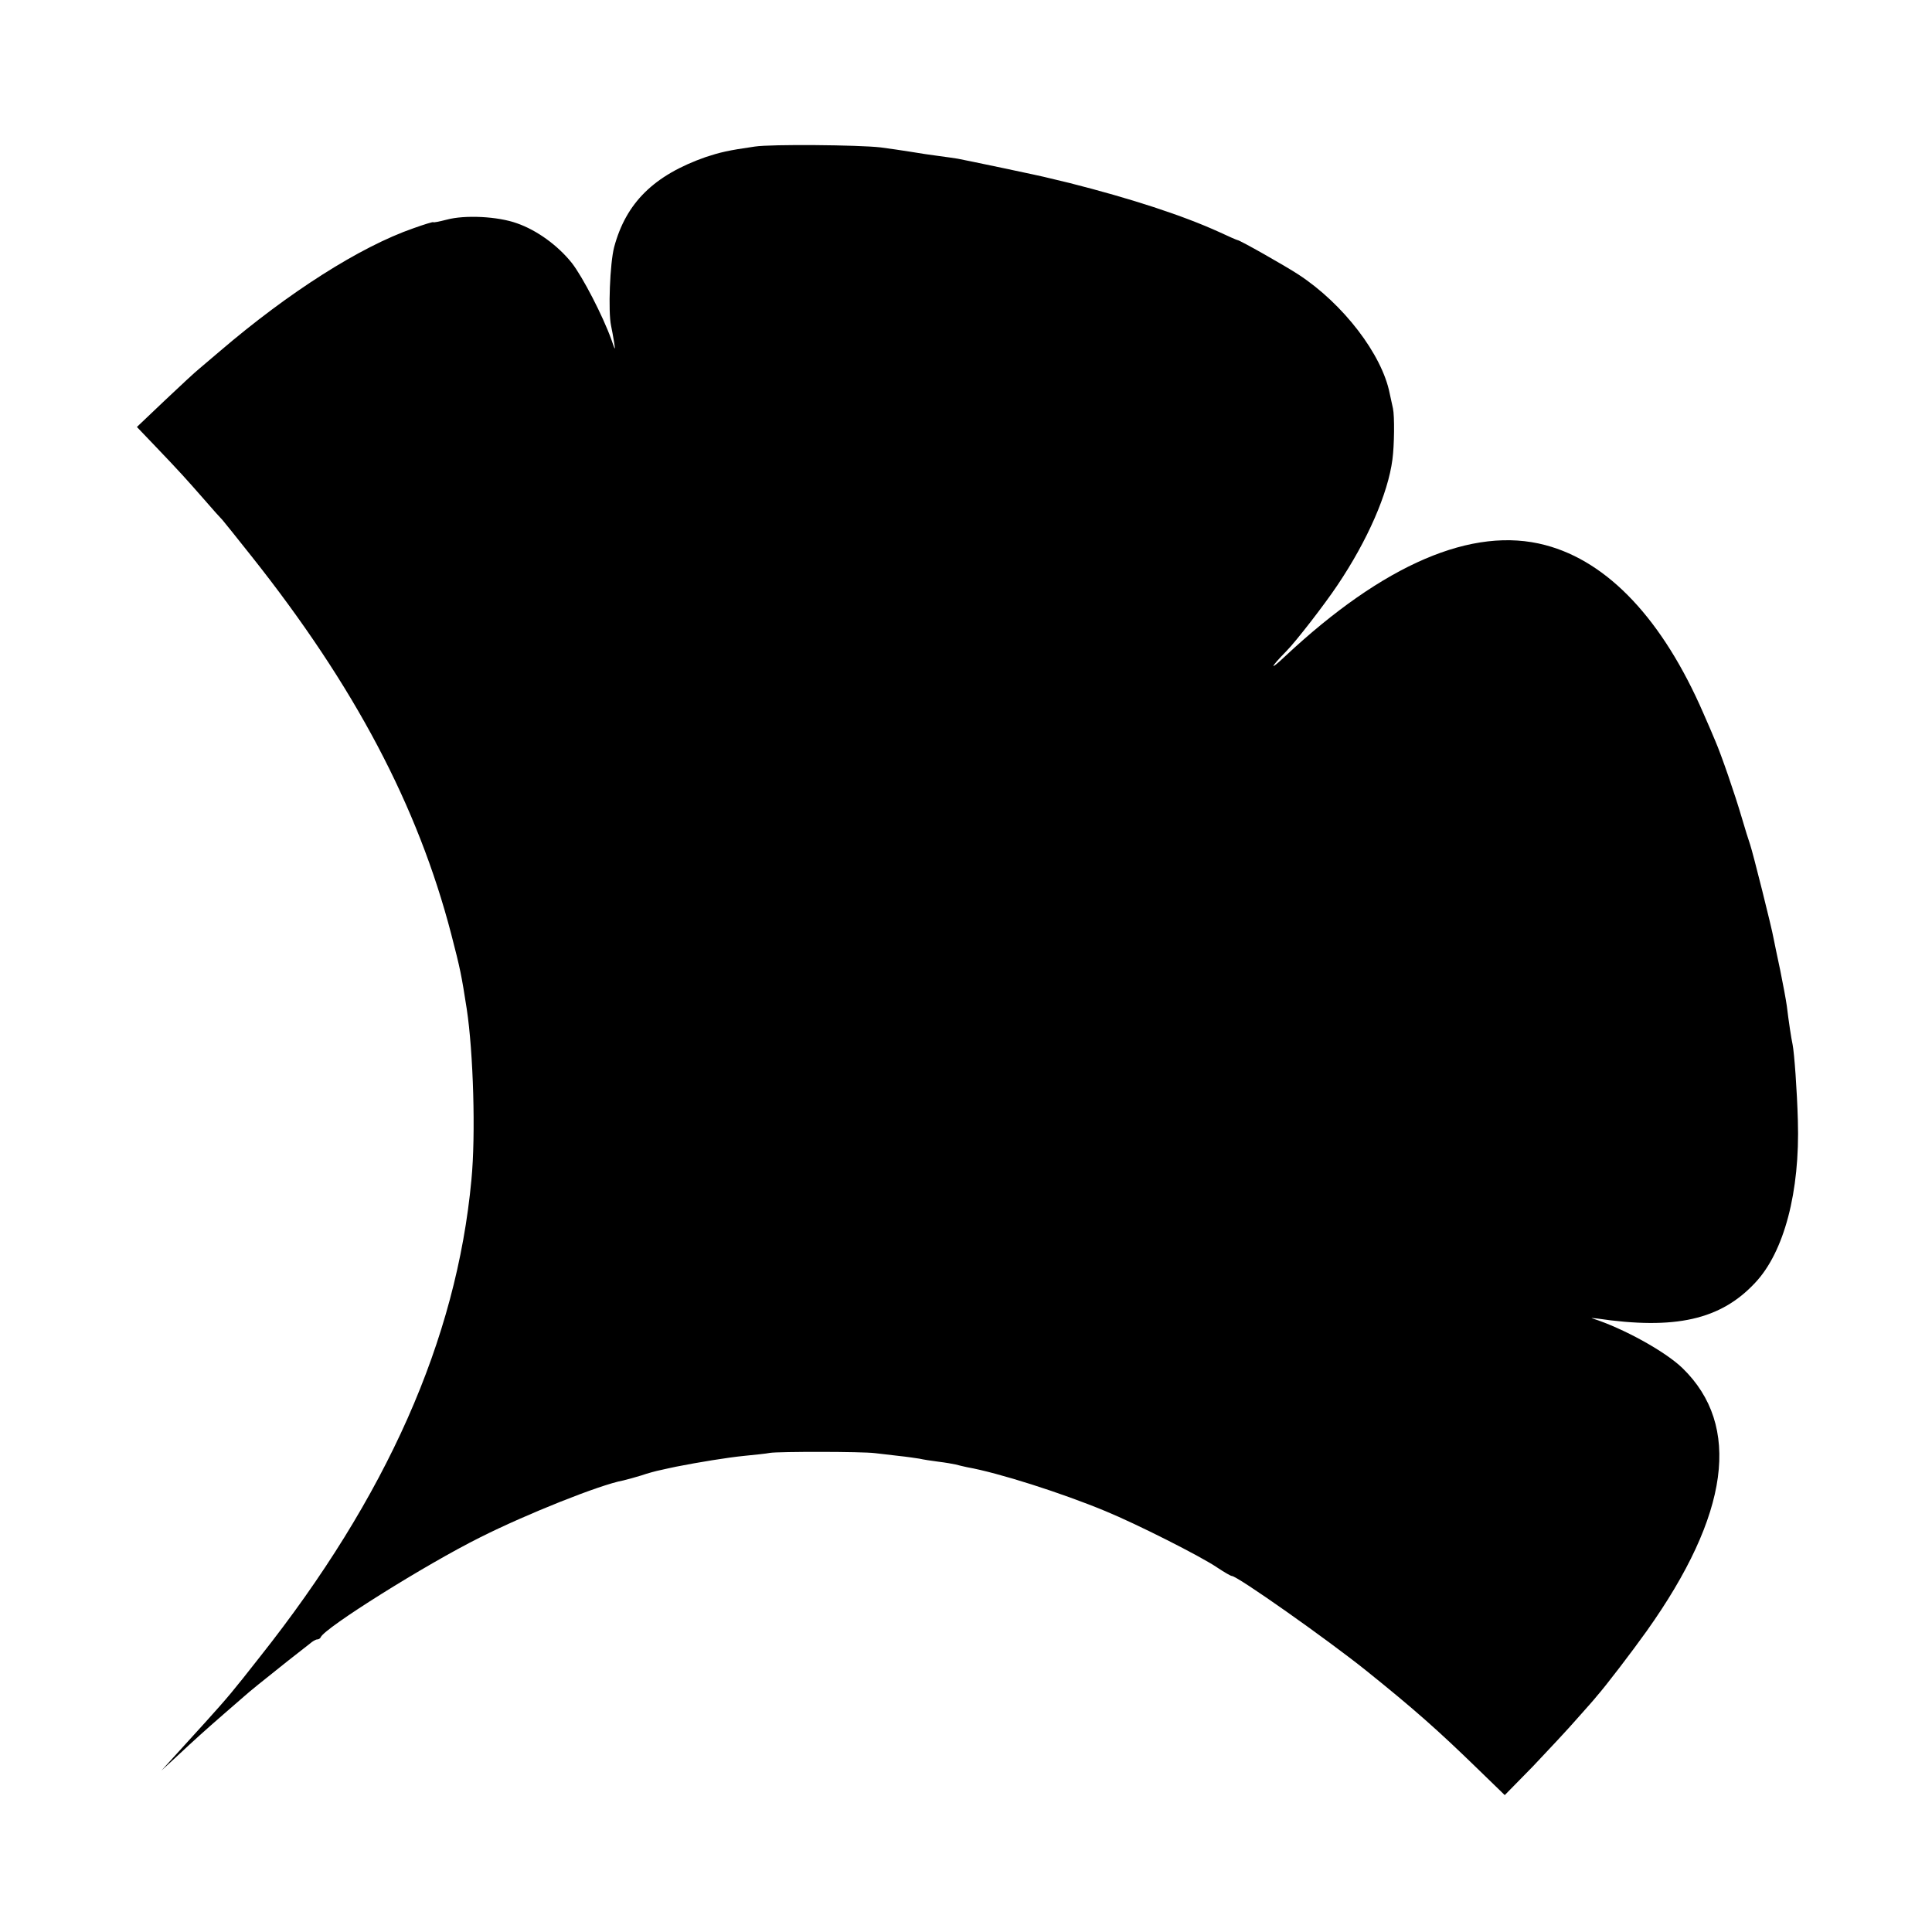
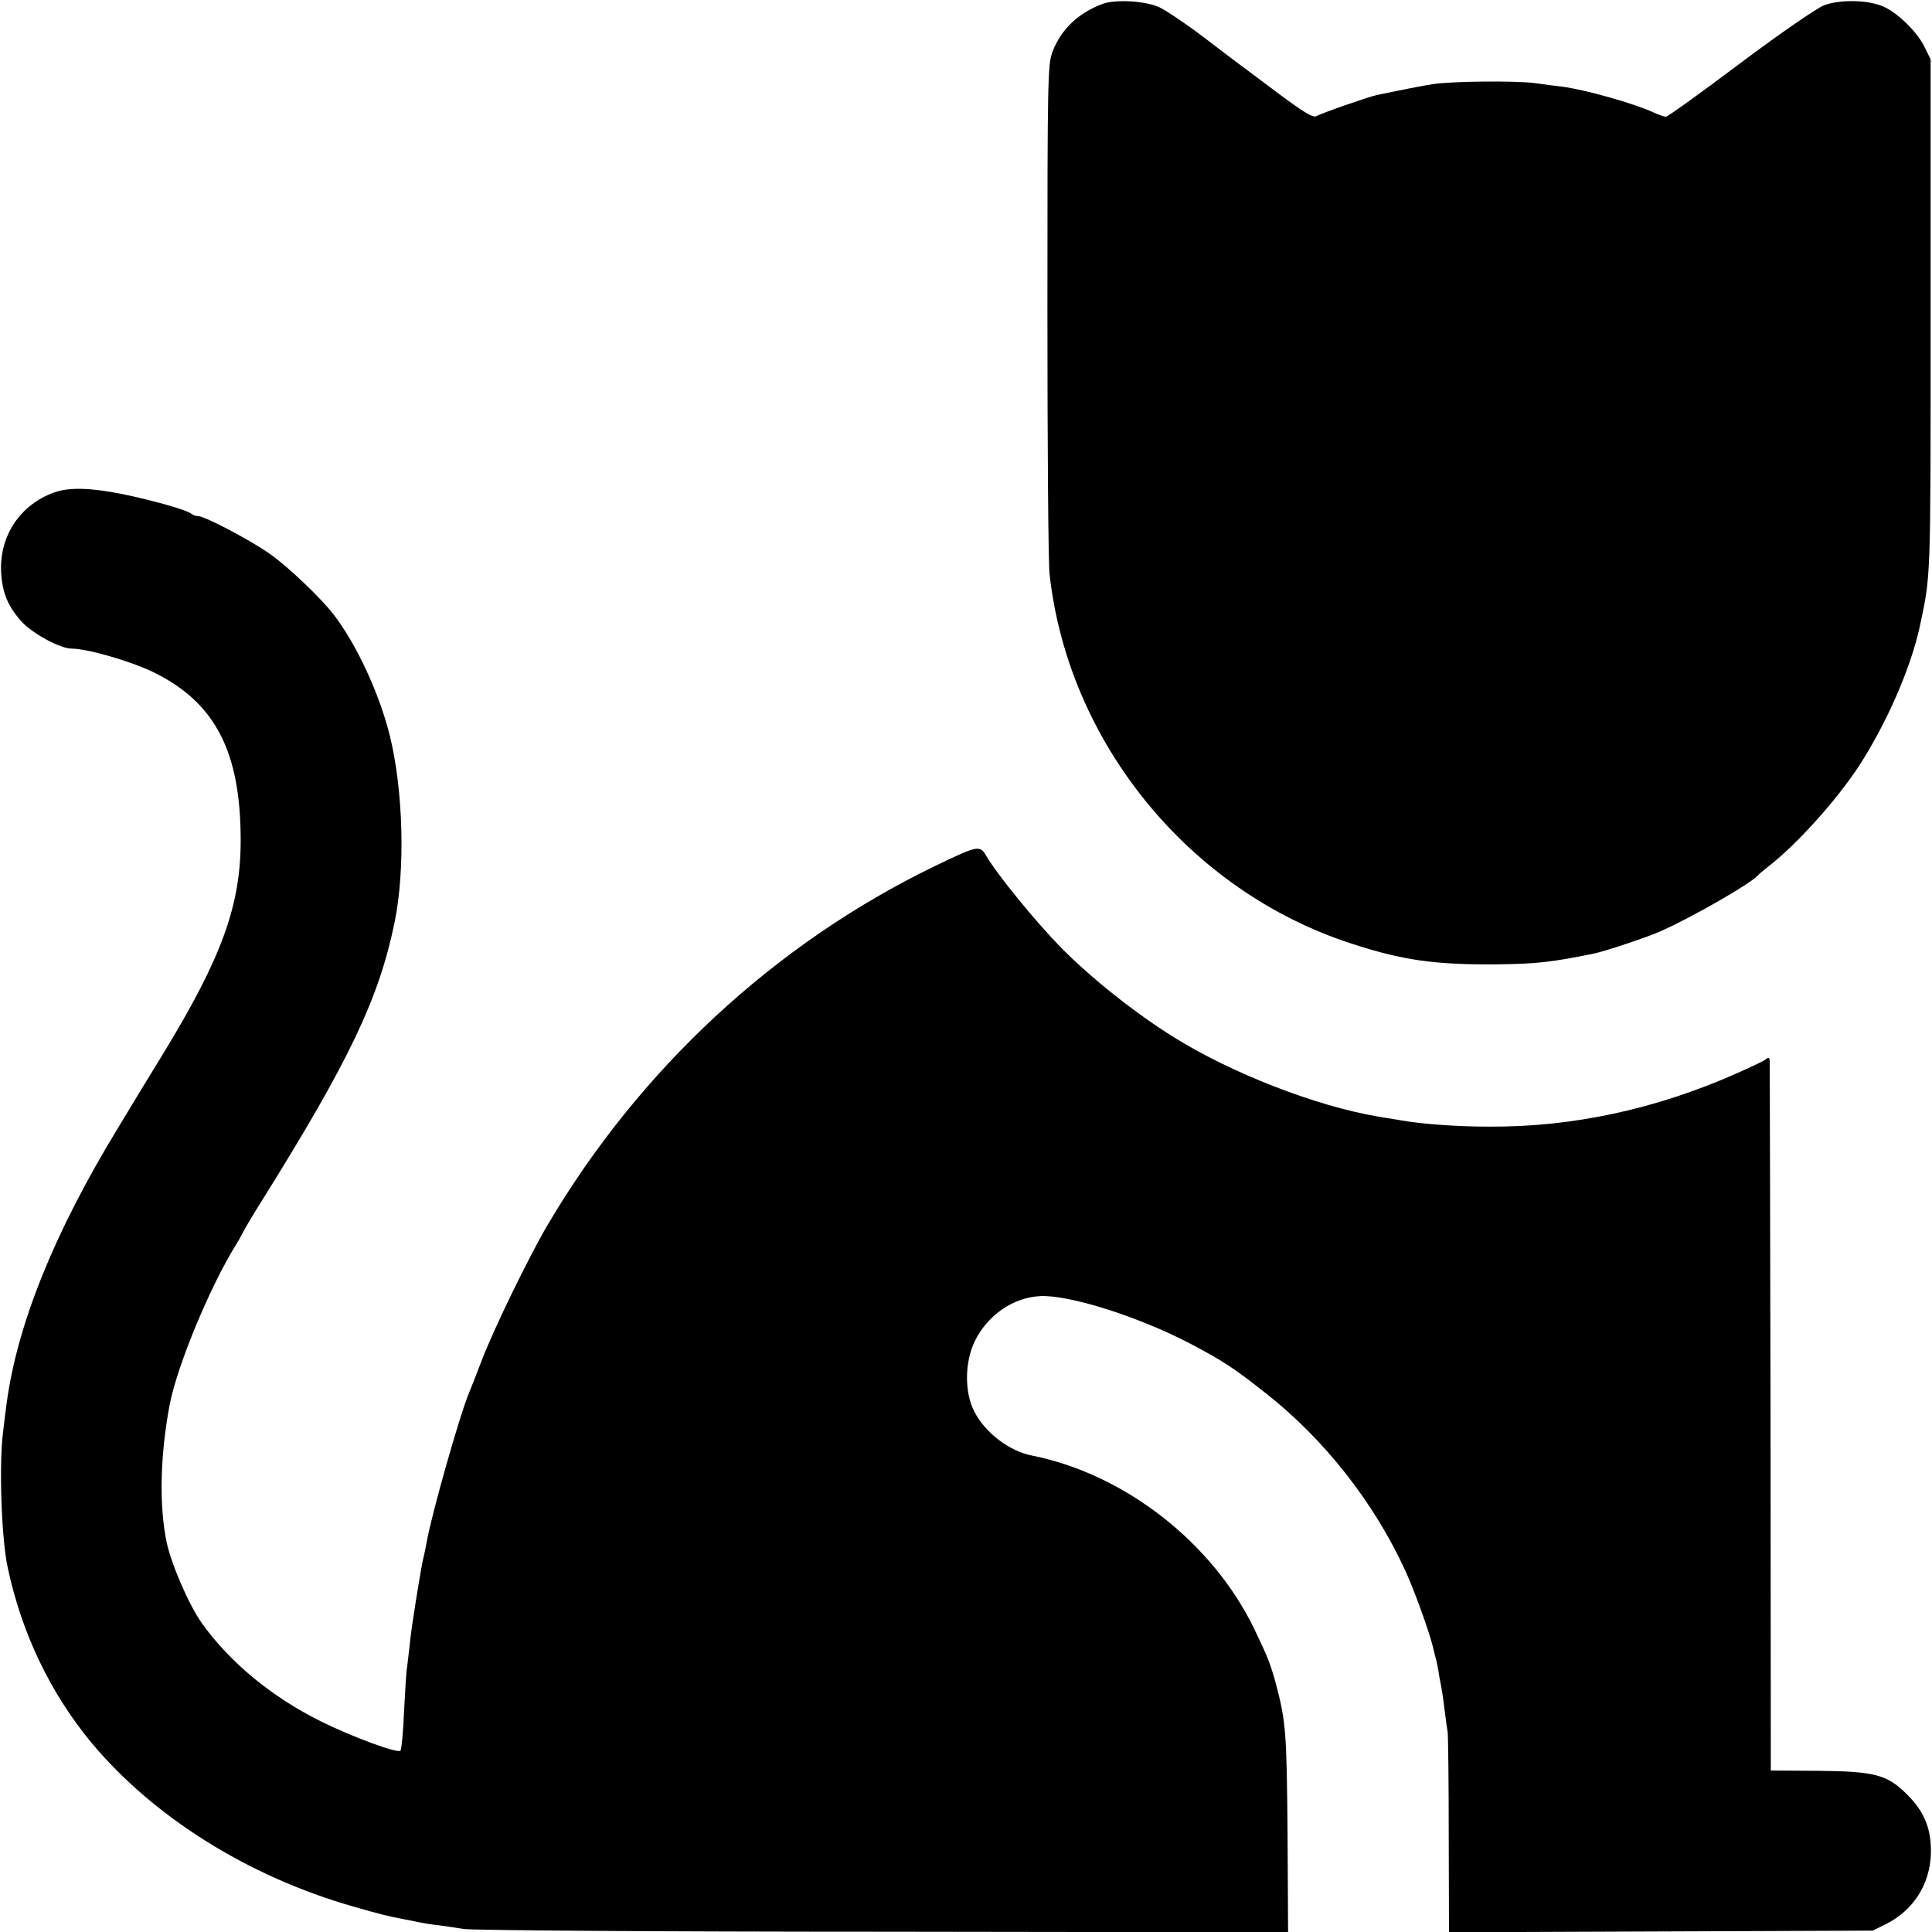
<svg xmlns="http://www.w3.org/2000/svg" version="1.0" width="700pt" height="700pt" viewBox="0 0 700 700" preserveAspectRatio="xMidYMid meet">
  <g transform="translate(0,700) scale(0.1,-0.1)" fill="#000000" stroke="none">
-     <path d="M2735 6469 c-98 -14 -126 -21 -178 -38 -188 -66 -289 -166 -332 -327 -15 -58 -22 -232 -11 -284 3 -14 8 -41 11 -60 5 -32 4 -31 -10 10 -31 86 -104 227 -143 277 -51 64 -127 119 -199 144 -69 25 -189 31 -255 13 -27 -7 -48 -11 -48 -9 0 2 -33 -8 -72 -22 -193 -67 -452 -232 -702 -446 -27 -23 -60 -51 -73 -62 -14 -11 -70 -63 -126 -116 l-101 -96 66 -69 c90 -94 114 -121 178 -194 30 -35 60 -68 66 -74 5 -6 53 -65 105 -131 374 -471 603 -905 724 -1370 33 -127 37 -148 56 -270 24 -157 33 -457 17 -620 -54 -579 -307 -1149 -767 -1729 -98 -125 -114 -144 -196 -235 -54 -59 -60 -66 -120 -132 l-40 -44 50 46 c76 71 104 96 175 158 36 31 70 61 76 66 14 13 72 60 154 125 36 28 73 57 83 65 9 8 21 15 26 15 5 0 11 3 13 8 14 34 381 264 578 362 167 84 435 191 518 206 13 3 42 11 65 18 23 8 56 17 72 20 17 4 41 9 55 12 81 16 185 33 245 39 39 4 81 8 95 11 32 5 334 5 380 -1 19 -2 58 -7 86 -10 29 -3 62 -8 75 -10 13 -3 44 -8 69 -11 25 -3 53 -8 62 -10 10 -3 29 -7 42 -10 113 -20 342 -93 501 -159 112 -46 346 -164 406 -205 24 -16 48 -30 52 -30 20 0 346 -230 487 -343 173 -139 259 -215 403 -355 l99 -96 102 104 c55 58 128 136 161 174 33 37 65 73 70 80 32 36 129 163 181 236 301 423 344 745 130 953 -63 61 -216 145 -326 180 -8 2 -1 2 15 0 284 -42 449 -5 574 129 105 111 163 330 155 588 -3 110 -13 245 -19 275 -5 23 -14 82 -21 140 -3 22 -14 81 -24 130 -11 50 -21 101 -24 115 -6 36 -75 311 -85 340 -5 14 -19 59 -31 100 -24 82 -74 227 -95 275 -7 17 -26 62 -43 100 -147 339 -345 550 -573 610 -263 70 -586 -69 -944 -404 -57 -54 -54 -41 5 19 35 35 140 171 186 240 109 162 183 332 199 455 7 51 8 158 2 185 -2 8 -7 33 -12 55 -28 141 -168 324 -330 430 -47 31 -213 125 -221 125 -2 0 -32 13 -66 29 -134 61 -322 122 -543 178 -33 8 -67 16 -75 18 -25 7 -303 65 -330 70 -14 2 -45 7 -70 10 -25 3 -70 10 -100 15 -30 5 -80 12 -110 16 -79 9 -396 12 -455 3z" />
+     <path d="M3995 6986 c-88 -33 -150 -92 -181 -172 -18 -47 -19 -90 -19 -939 0 -489 3 -920 8 -957 68 -610 507 -1147 1094 -1337 184 -60 301 -77 528 -75 144 2 192 7 350 39 39 8 199 61 244 82 115 51 328 174 351 202 3 4 19 17 35 30 101 77 248 240 330 365 101 156 188 355 221 507 40 190 39 152 39 1124 l0 930 -23 47 c-27 54 -98 123 -150 145 -56 24 -156 25 -213 4 -27 -11 -157 -100 -305 -211 -142 -107 -262 -193 -268 -193 -6 0 -27 7 -46 16 -72 33 -246 82 -330 93 -19 2 -64 8 -100 13 -71 9 -298 7 -370 -4 -38 -6 -124 -23 -204 -40 -28 -6 -198 -65 -217 -76 -12 -6 -45 14 -130 77 -63 47 -125 94 -139 104 -14 10 -77 58 -140 106 -63 48 -135 96 -160 108 -51 23 -158 29 -205 12z" />
+     <path d="M197 5216 c-123 -44 -199 -156 -193 -288 4 -75 24 -124 74 -180 39 -43 140 -98 181 -98 57 0 213 -45 296 -85 225 -110 317 -288 317 -610 0 -235 -68 -423 -278 -768 -48 -78 -124 -203 -169 -278 -228 -374 -363 -709 -401 -994 -3 -22 -9 -69 -13 -105 -15 -115 -6 -384 17 -490 51 -239 155 -455 304 -635 225 -269 567 -484 949 -593 97 -28 125 -35 189 -47 14 -3 36 -7 50 -10 14 -3 43 -8 65 -10 22 -3 65 -9 95 -14 30 -5 709 -10 1521 -10 l1466 -2 -2 363 c-3 359 -6 399 -41 533 -21 77 -30 100 -80 204 -151 312 -469 560 -804 627 -83 16 -171 83 -210 160 -36 69 -35 179 2 255 47 95 139 158 237 163 105 5 355 -74 541 -171 122 -64 164 -92 280 -184 209 -165 387 -392 499 -634 34 -73 86 -217 102 -279 5 -23 11 -45 13 -51 1 -5 7 -32 11 -60 5 -27 10 -52 10 -55 1 -3 5 -32 9 -65 4 -33 9 -69 11 -80 2 -11 4 -179 4 -373 l1 -353 768 3 767 3 47 23 c100 50 160 143 164 255 2 89 -22 151 -86 215 -72 72 -116 84 -322 86 l-172 1 -1 1280 c-1 704 -3 1286 -3 1294 -2 10 -6 10 -14 3 -7 -6 -56 -29 -108 -52 -291 -129 -594 -194 -895 -192 -114 0 -243 9 -320 23 -33 5 -71 12 -85 14 -223 38 -529 157 -737 287 -140 87 -302 216 -410 326 -91 93 -229 262 -269 330 -24 41 -29 40 -189 -37 -579 -281 -1069 -736 -1402 -1301 -68 -116 -194 -375 -238 -490 -20 -52 -40 -104 -45 -115 -33 -77 -138 -447 -155 -547 -3 -18 -8 -40 -10 -48 -2 -8 -6 -28 -9 -45 -3 -16 -12 -70 -20 -120 -8 -49 -18 -117 -21 -150 -4 -33 -8 -71 -10 -85 -3 -13 -7 -85 -11 -160 -3 -74 -9 -138 -13 -143 -10 -11 -178 51 -290 107 -177 88 -328 213 -429 354 -47 66 -110 211 -128 293 -28 133 -24 316 11 501 28 142 145 425 240 578 12 19 24 42 28 50 4 8 32 56 63 105 321 514 427 737 484 1015 39 191 31 479 -18 676 -38 152 -119 327 -202 436 -46 60 -164 173 -232 221 -69 49 -236 137 -260 137 -8 0 -18 4 -24 8 -15 14 -140 49 -251 72 -116 23 -192 25 -246 6z" />
  </g>
</svg>
